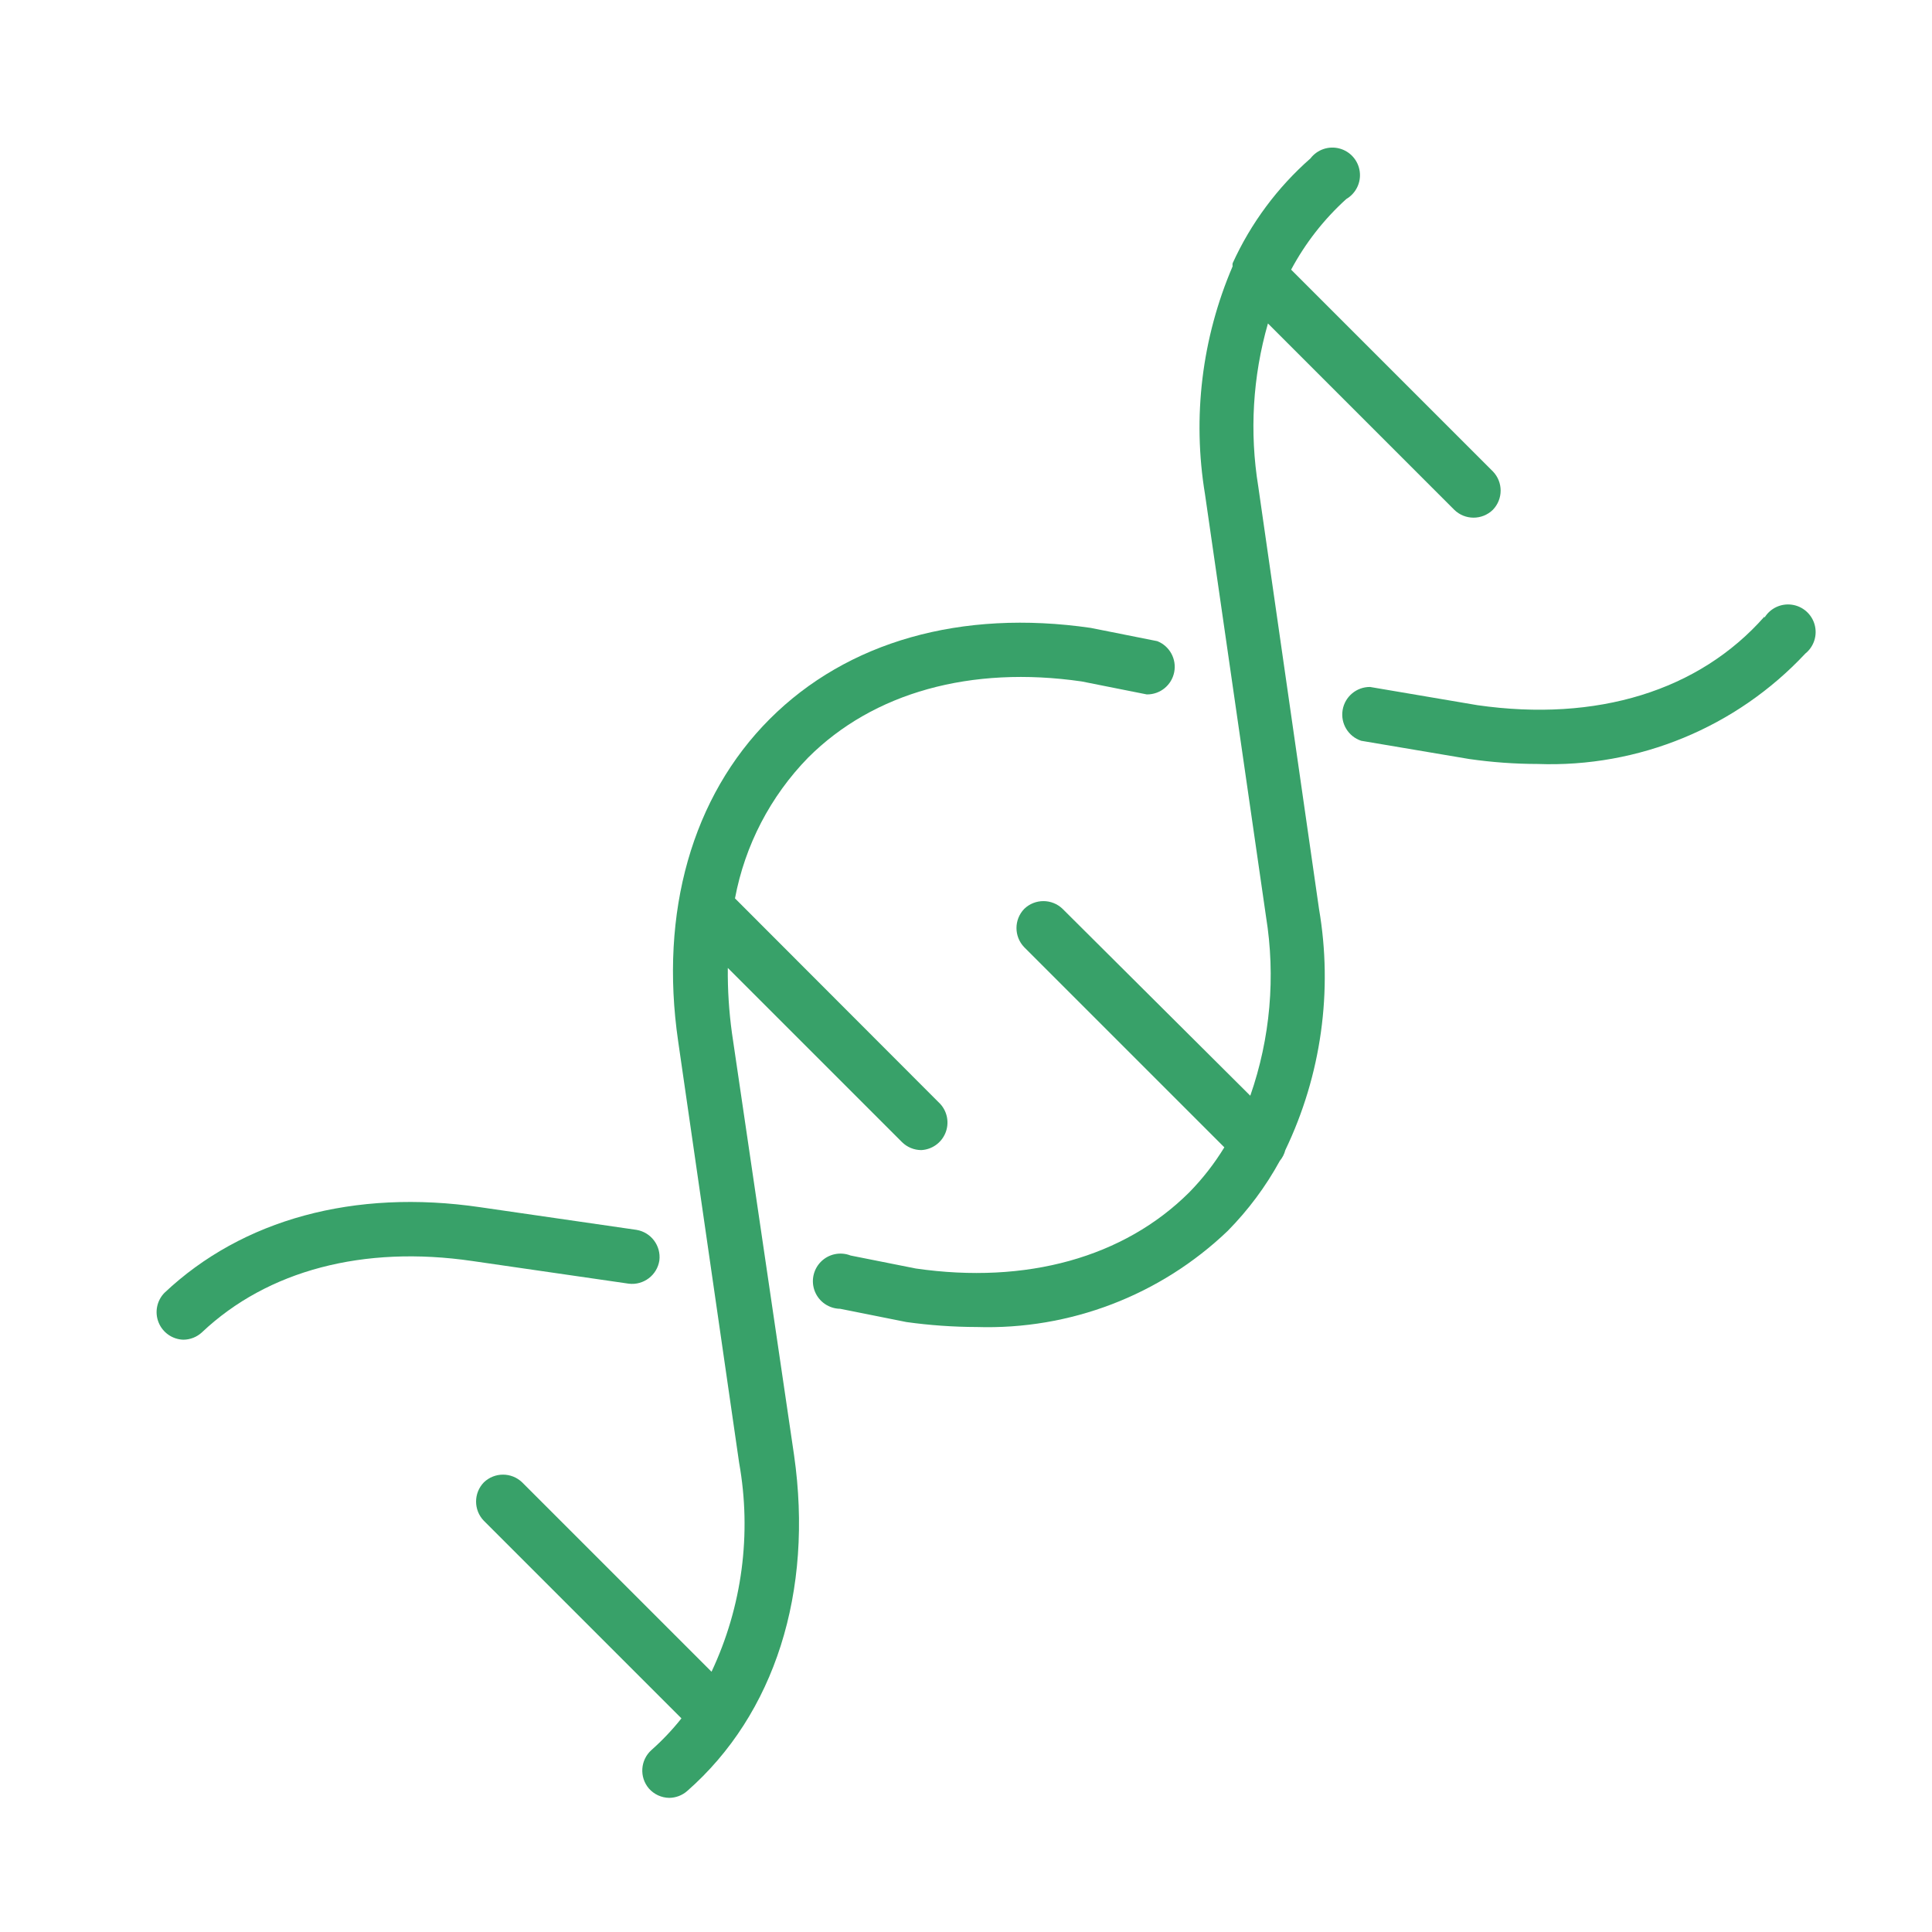
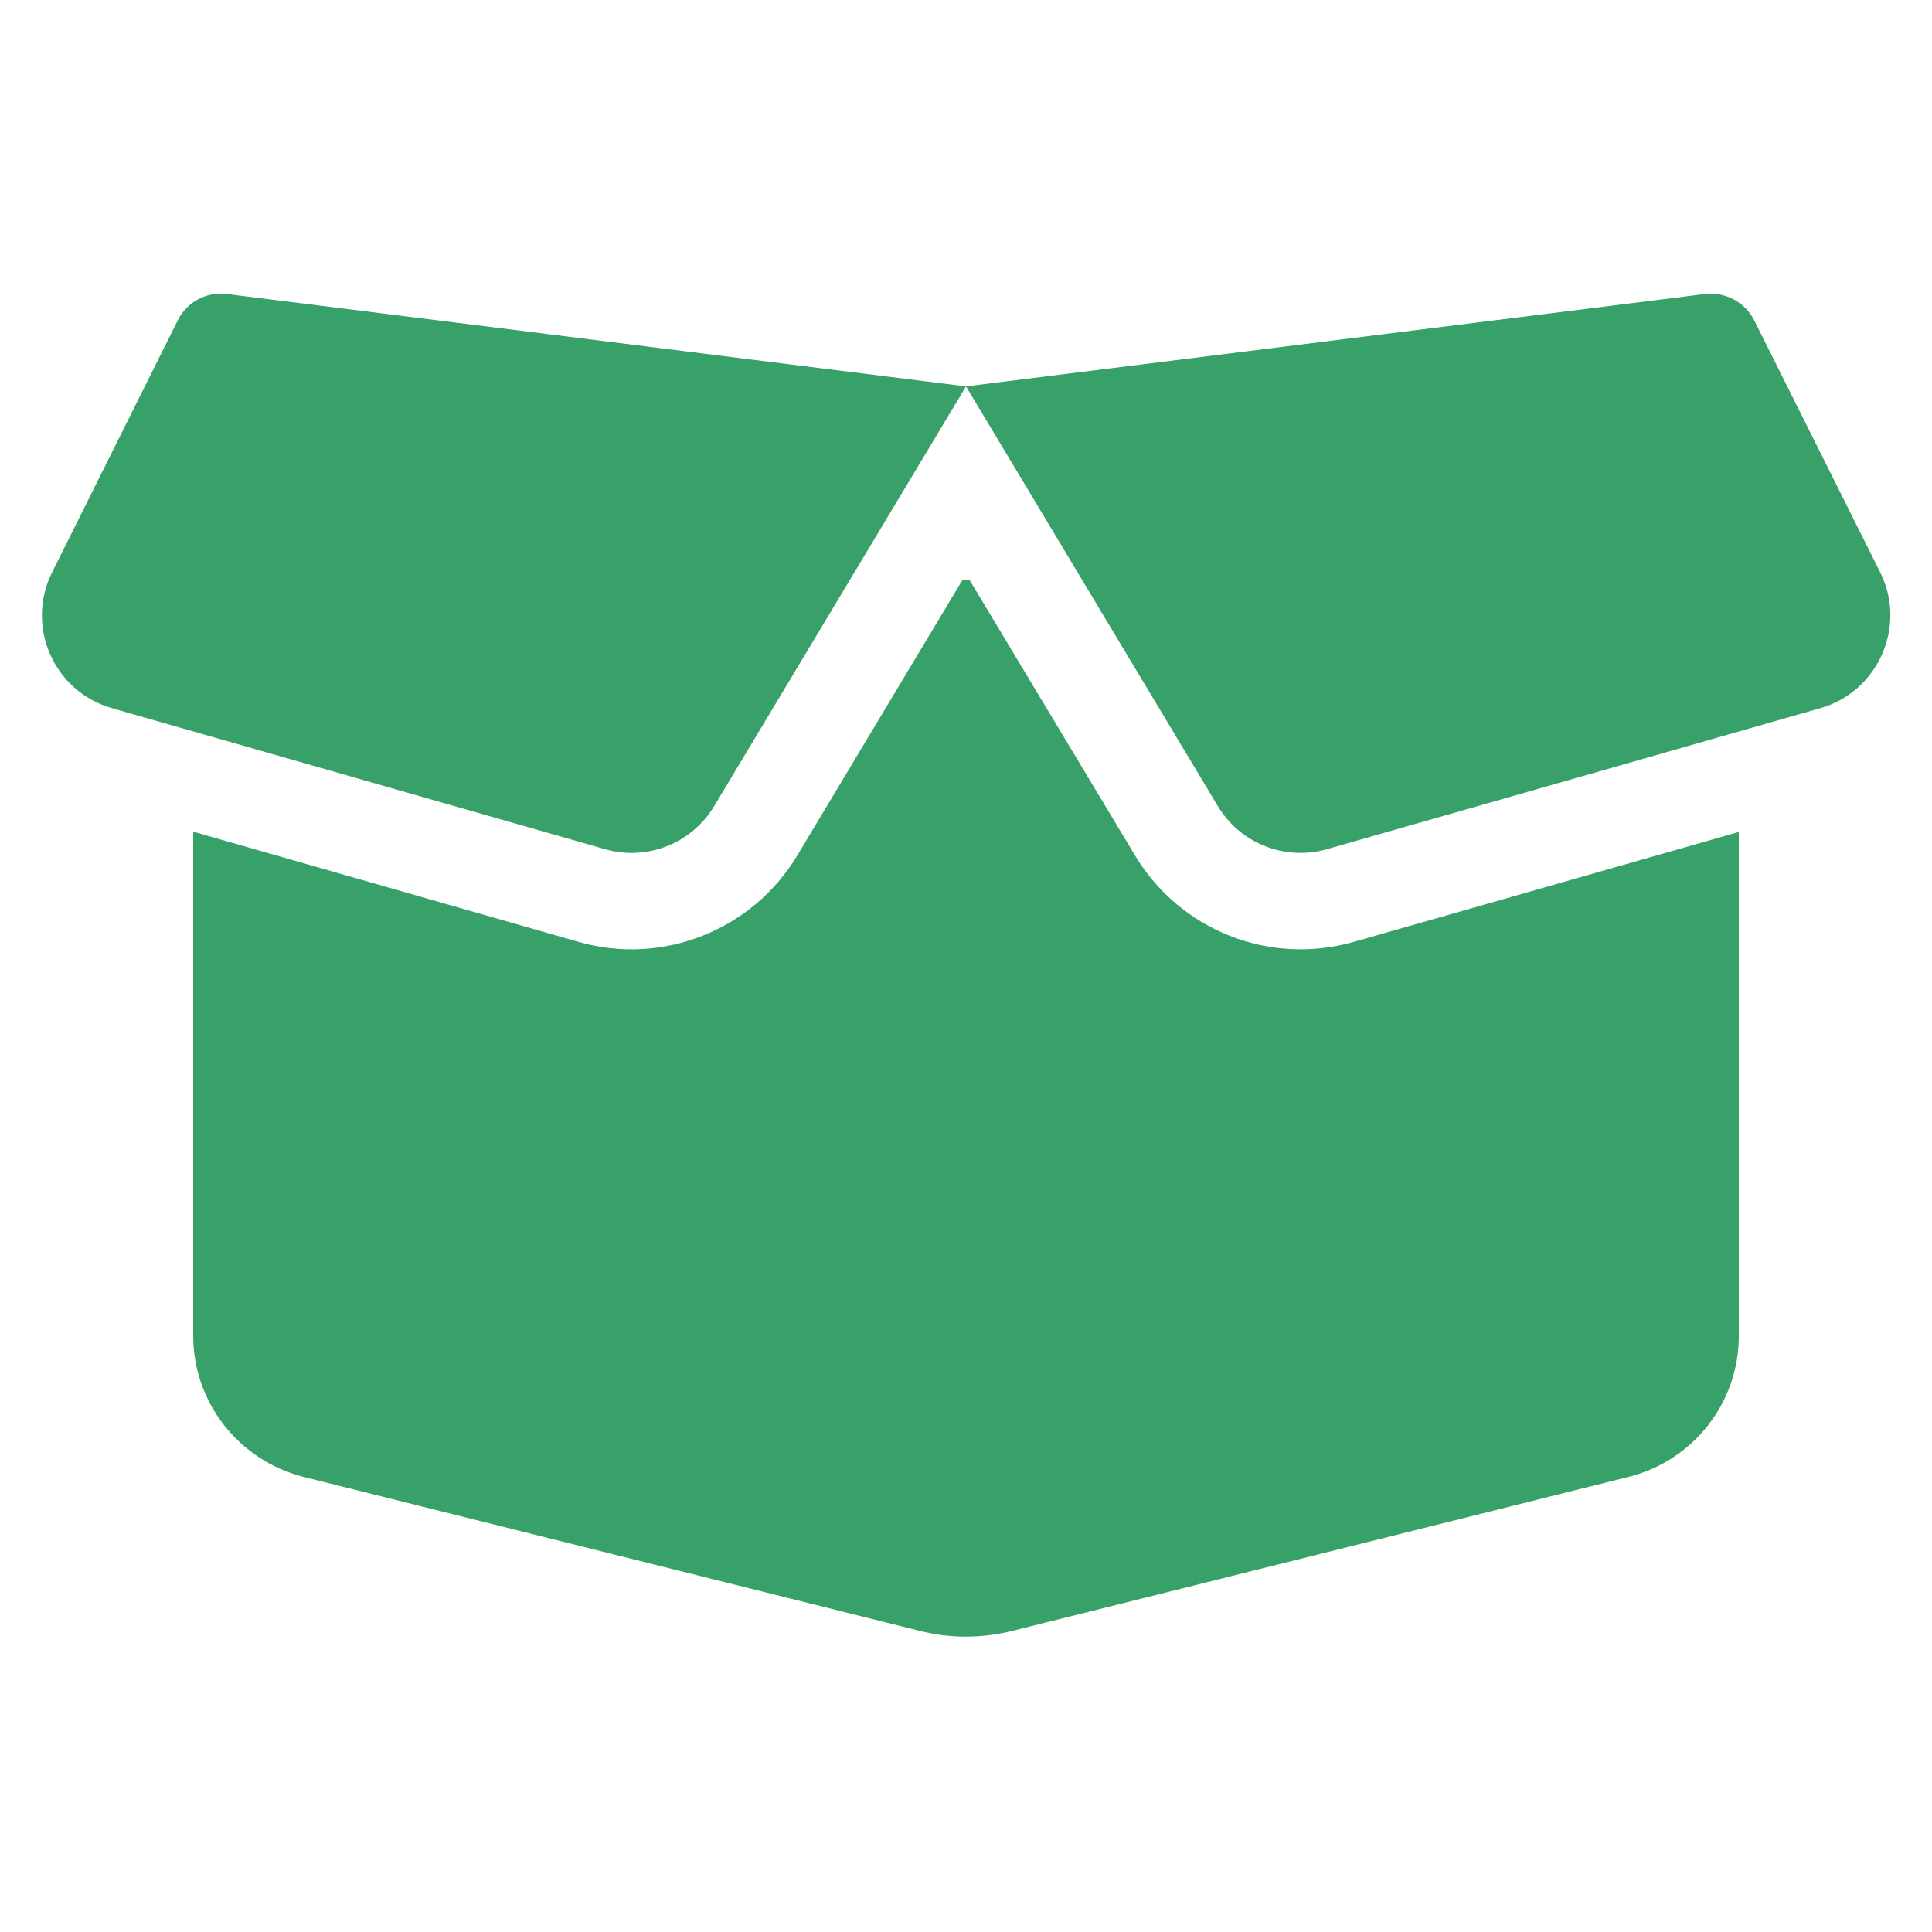
- <svg xmlns="http://www.w3.org/2000/svg" height="100px" width="100px" fill="#38a169" data-name="Layer 1" viewBox="0 0 70 70" x="0px" y="0px">
-   <path d="M63.93,22.34c-2.37,2.69-6.07,3.83-10.4,3.21l-3.89-.66a1,1,0,0,0-.32,1.95l3.91.66a17.56,17.56,0,0,0,2.48.18,12.64,12.64,0,0,0,9.7-4,1,1,0,1,0-1.48-1.3Z" />
-   <path d="M23.89,45.67a1,1,0,0,0-.83-1.11l-5.66-.82c-4.56-.67-8.62.44-11.44,3.1a1,1,0,0,0,.68,1.7,1,1,0,0,0,.68-.27c2.37-2.24,5.85-3.16,9.8-2.58l5.66.82A1,1,0,0,0,23.89,45.67Z" />
-   <path d="M47.79,32.93l-2.2-15.3a13.52,13.52,0,0,1,.35-5.91l6.75,6.75a1,1,0,0,0,1.4,0,1,1,0,0,0,0-1.39L46.78,9.77a9.48,9.48,0,0,1,2-2.56,1,1,0,1,0-1.3-1.47,11.27,11.27,0,0,0-2.82,3.8.36.36,0,0,0,0,.11,14.81,14.81,0,0,0-1,8.26l2.21,15.3a13.27,13.27,0,0,1-.57,6.49L38.5,32.93a1,1,0,0,0-1.39,0,1,1,0,0,0,0,1.39l7.25,7.25a9.15,9.15,0,0,1-1.27,1.63c-2.37,2.36-5.9,3.34-9.91,2.76l-2.36-.47a1,1,0,1,0-.38,1.93l2.4.48a18.77,18.77,0,0,0,2.55.18,12.58,12.58,0,0,0,9.09-3.48,11.42,11.42,0,0,0,1.89-2.54,1,1,0,0,0,.2-.39A14.53,14.53,0,0,0,47.79,32.93Z" />
-   <path d="M26.52,37.43a16.09,16.09,0,0,1-.15-2.36l6.31,6.31a1,1,0,0,0,.7.29A1,1,0,0,0,34.07,40l-7.44-7.45a9.92,9.92,0,0,1,2.65-5.1c2.36-2.36,5.9-3.34,9.91-2.76l2.36.47a1,1,0,0,0,.38-1.93l-2.41-.48c-4.69-.68-8.82.49-11.63,3.3s-4,7-3.32,11.67L26.78,53a12.57,12.57,0,0,1-1,7.57l-6.86-6.86a1,1,0,0,0-1.39,0,1,1,0,0,0,0,1.39l7.16,7.16a9.11,9.11,0,0,1-1.09,1.15,1,1,0,0,0-.09,1.39,1,1,0,0,0,.74.34,1,1,0,0,0,.65-.25c3.17-2.78,4.58-7.22,3.87-12.17Z" />
+ <svg xmlns="http://www.w3.org/2000/svg" height="100px" width="100px" fill="#38a169" viewBox="0 0 640 512">
+   <path d="M58.9 42.1c3-6.1 9.6-9.6 16.3-8.7L320 64 564.8 33.4c6.7-.8 13.3 2.7 16.3 8.7l41.7 83.4c9 17.9-.6 39.6-19.8 45.1L439.6 217.3c-13.9 4-28.8-1.9-36.2-14.3L320 64 236.6 203c-7.4 12.4-22.3 18.3-36.2 14.3L37.1 170.6c-19.3-5.5-28.8-27.2-19.8-45.1L58.9 42.1zM321.1 128l54.9 91.4c14.9 24.8 44.6 36.6 72.5 28.6L576 211.6v167c0 22-15 41.2-36.4 46.6l-204.1 51c-10.2 2.6-20.9 2.6-31 0l-204.1-51C79 419.7 64 400.5 64 378.5v-167L191.6 248c27.8 8 57.6-3.8 72.5-28.6L318.9 128h2.2z" />
</svg>
